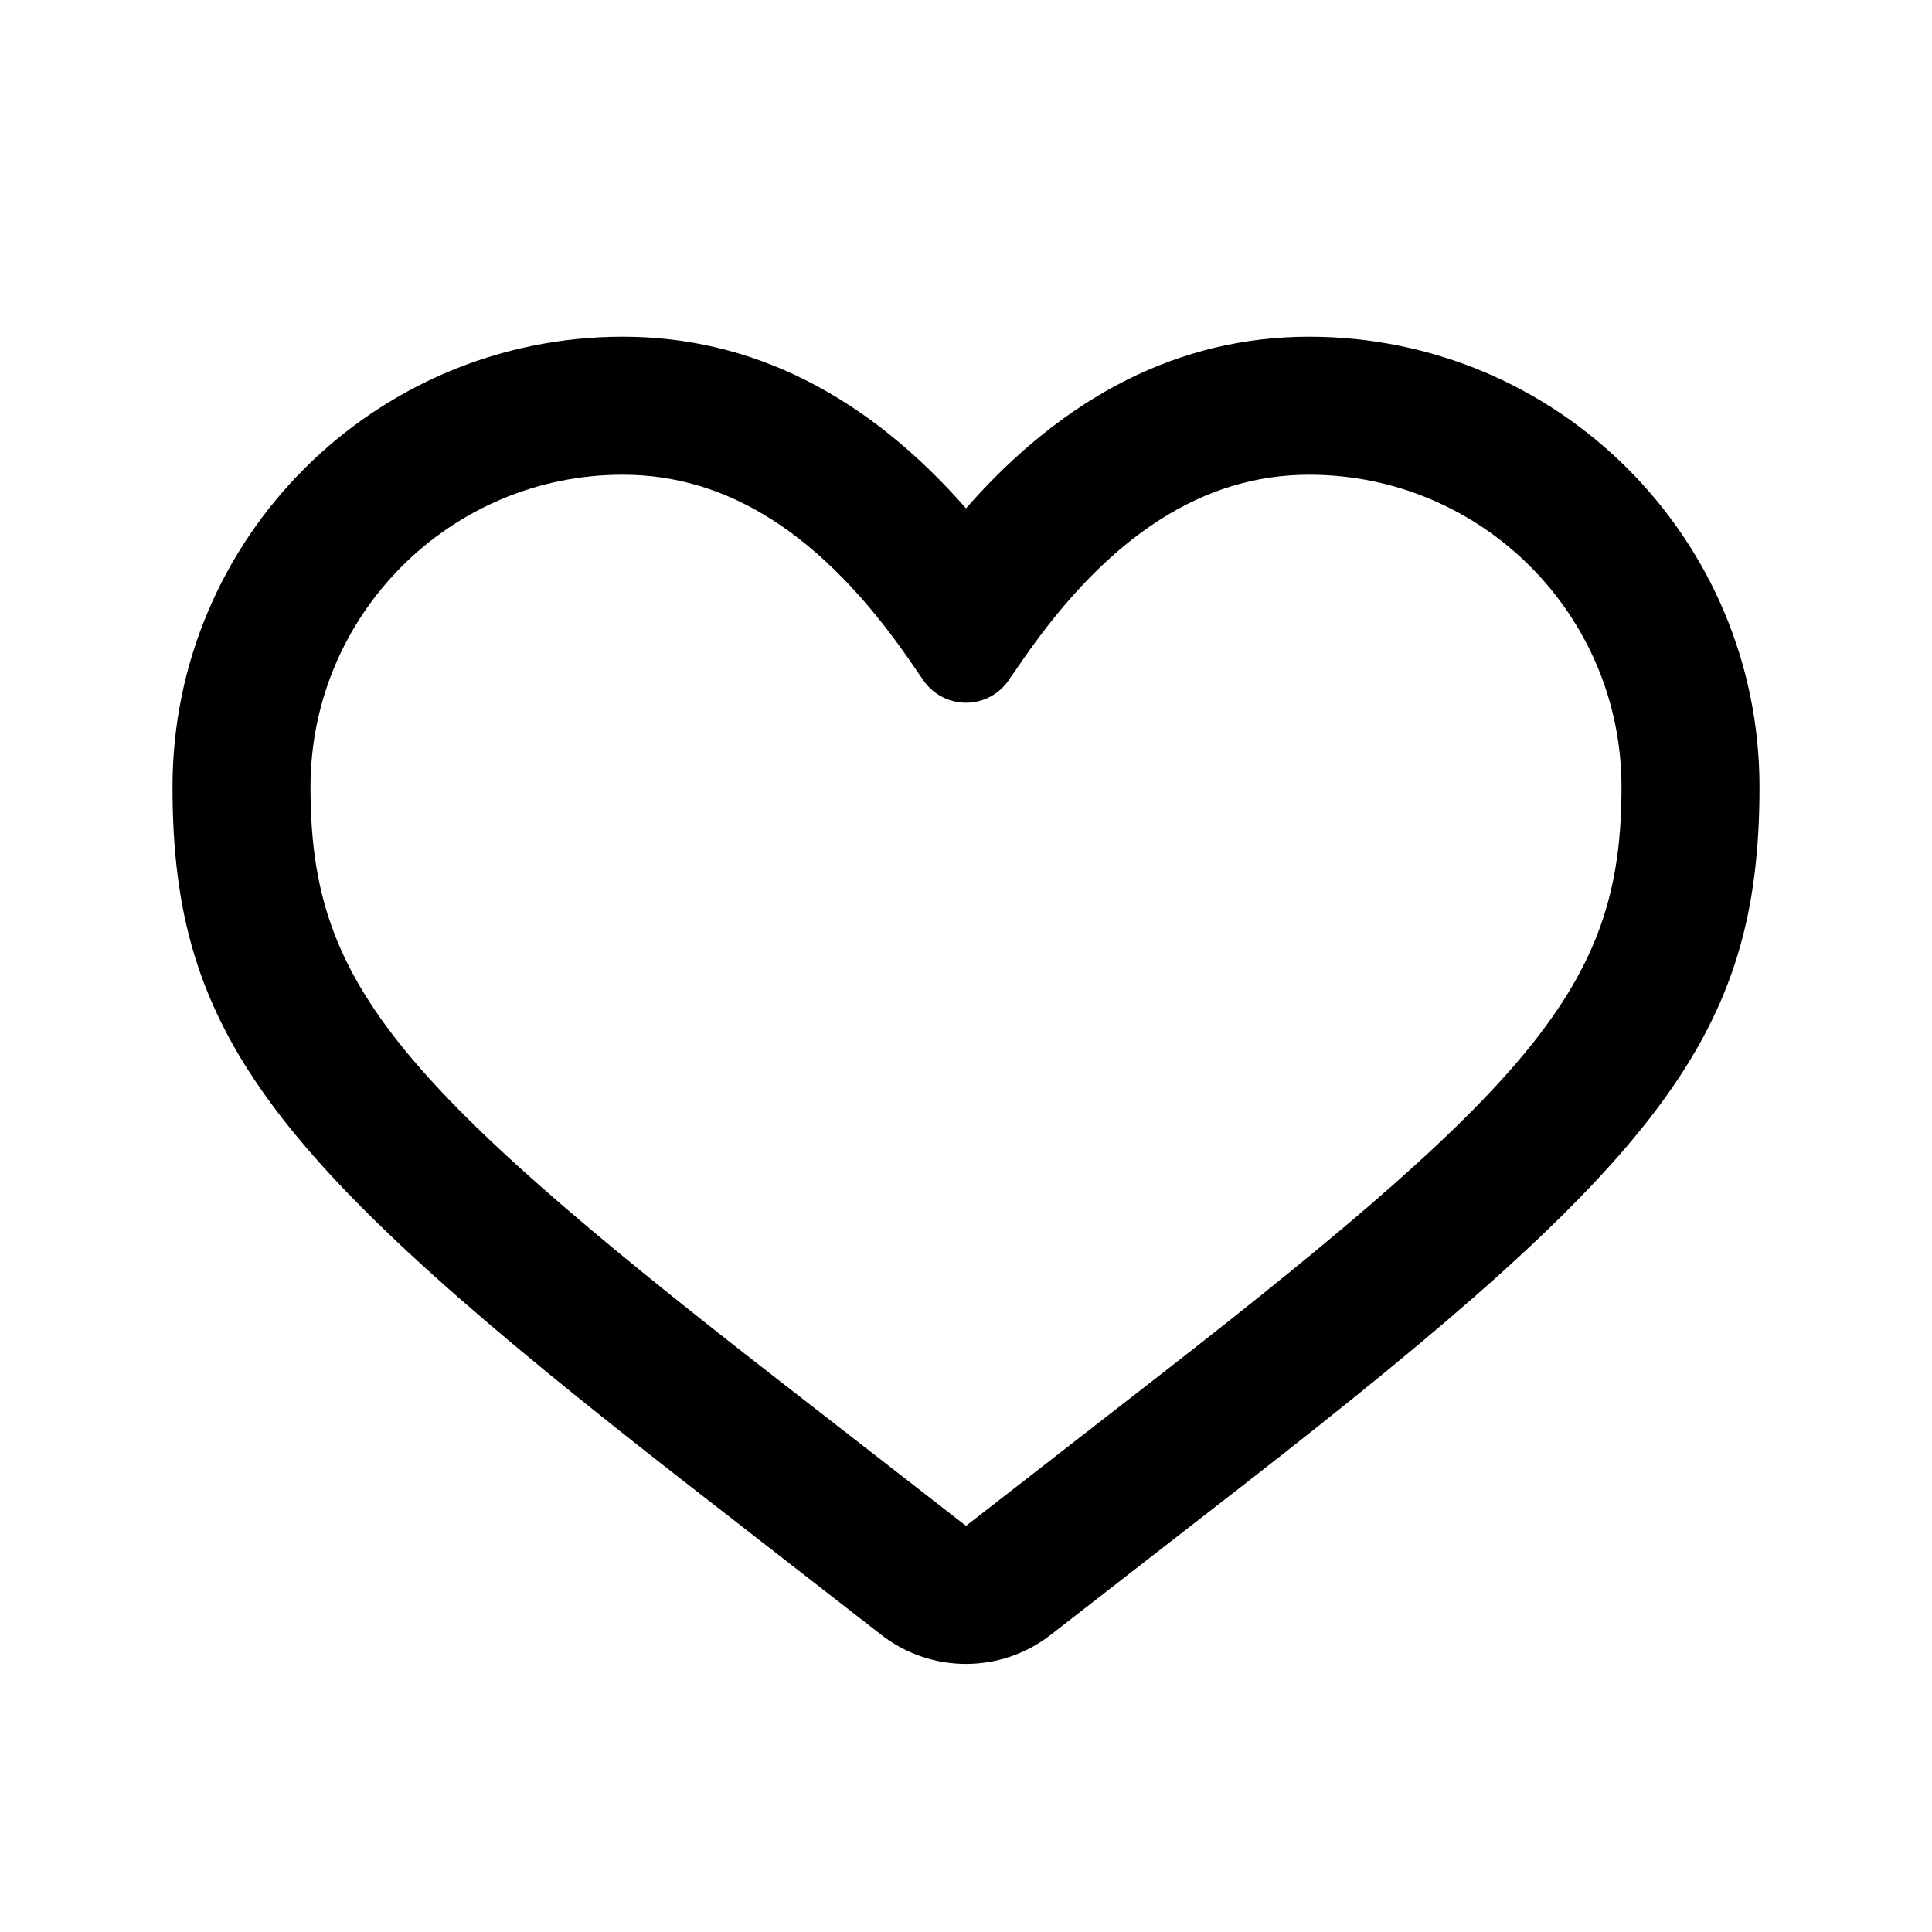
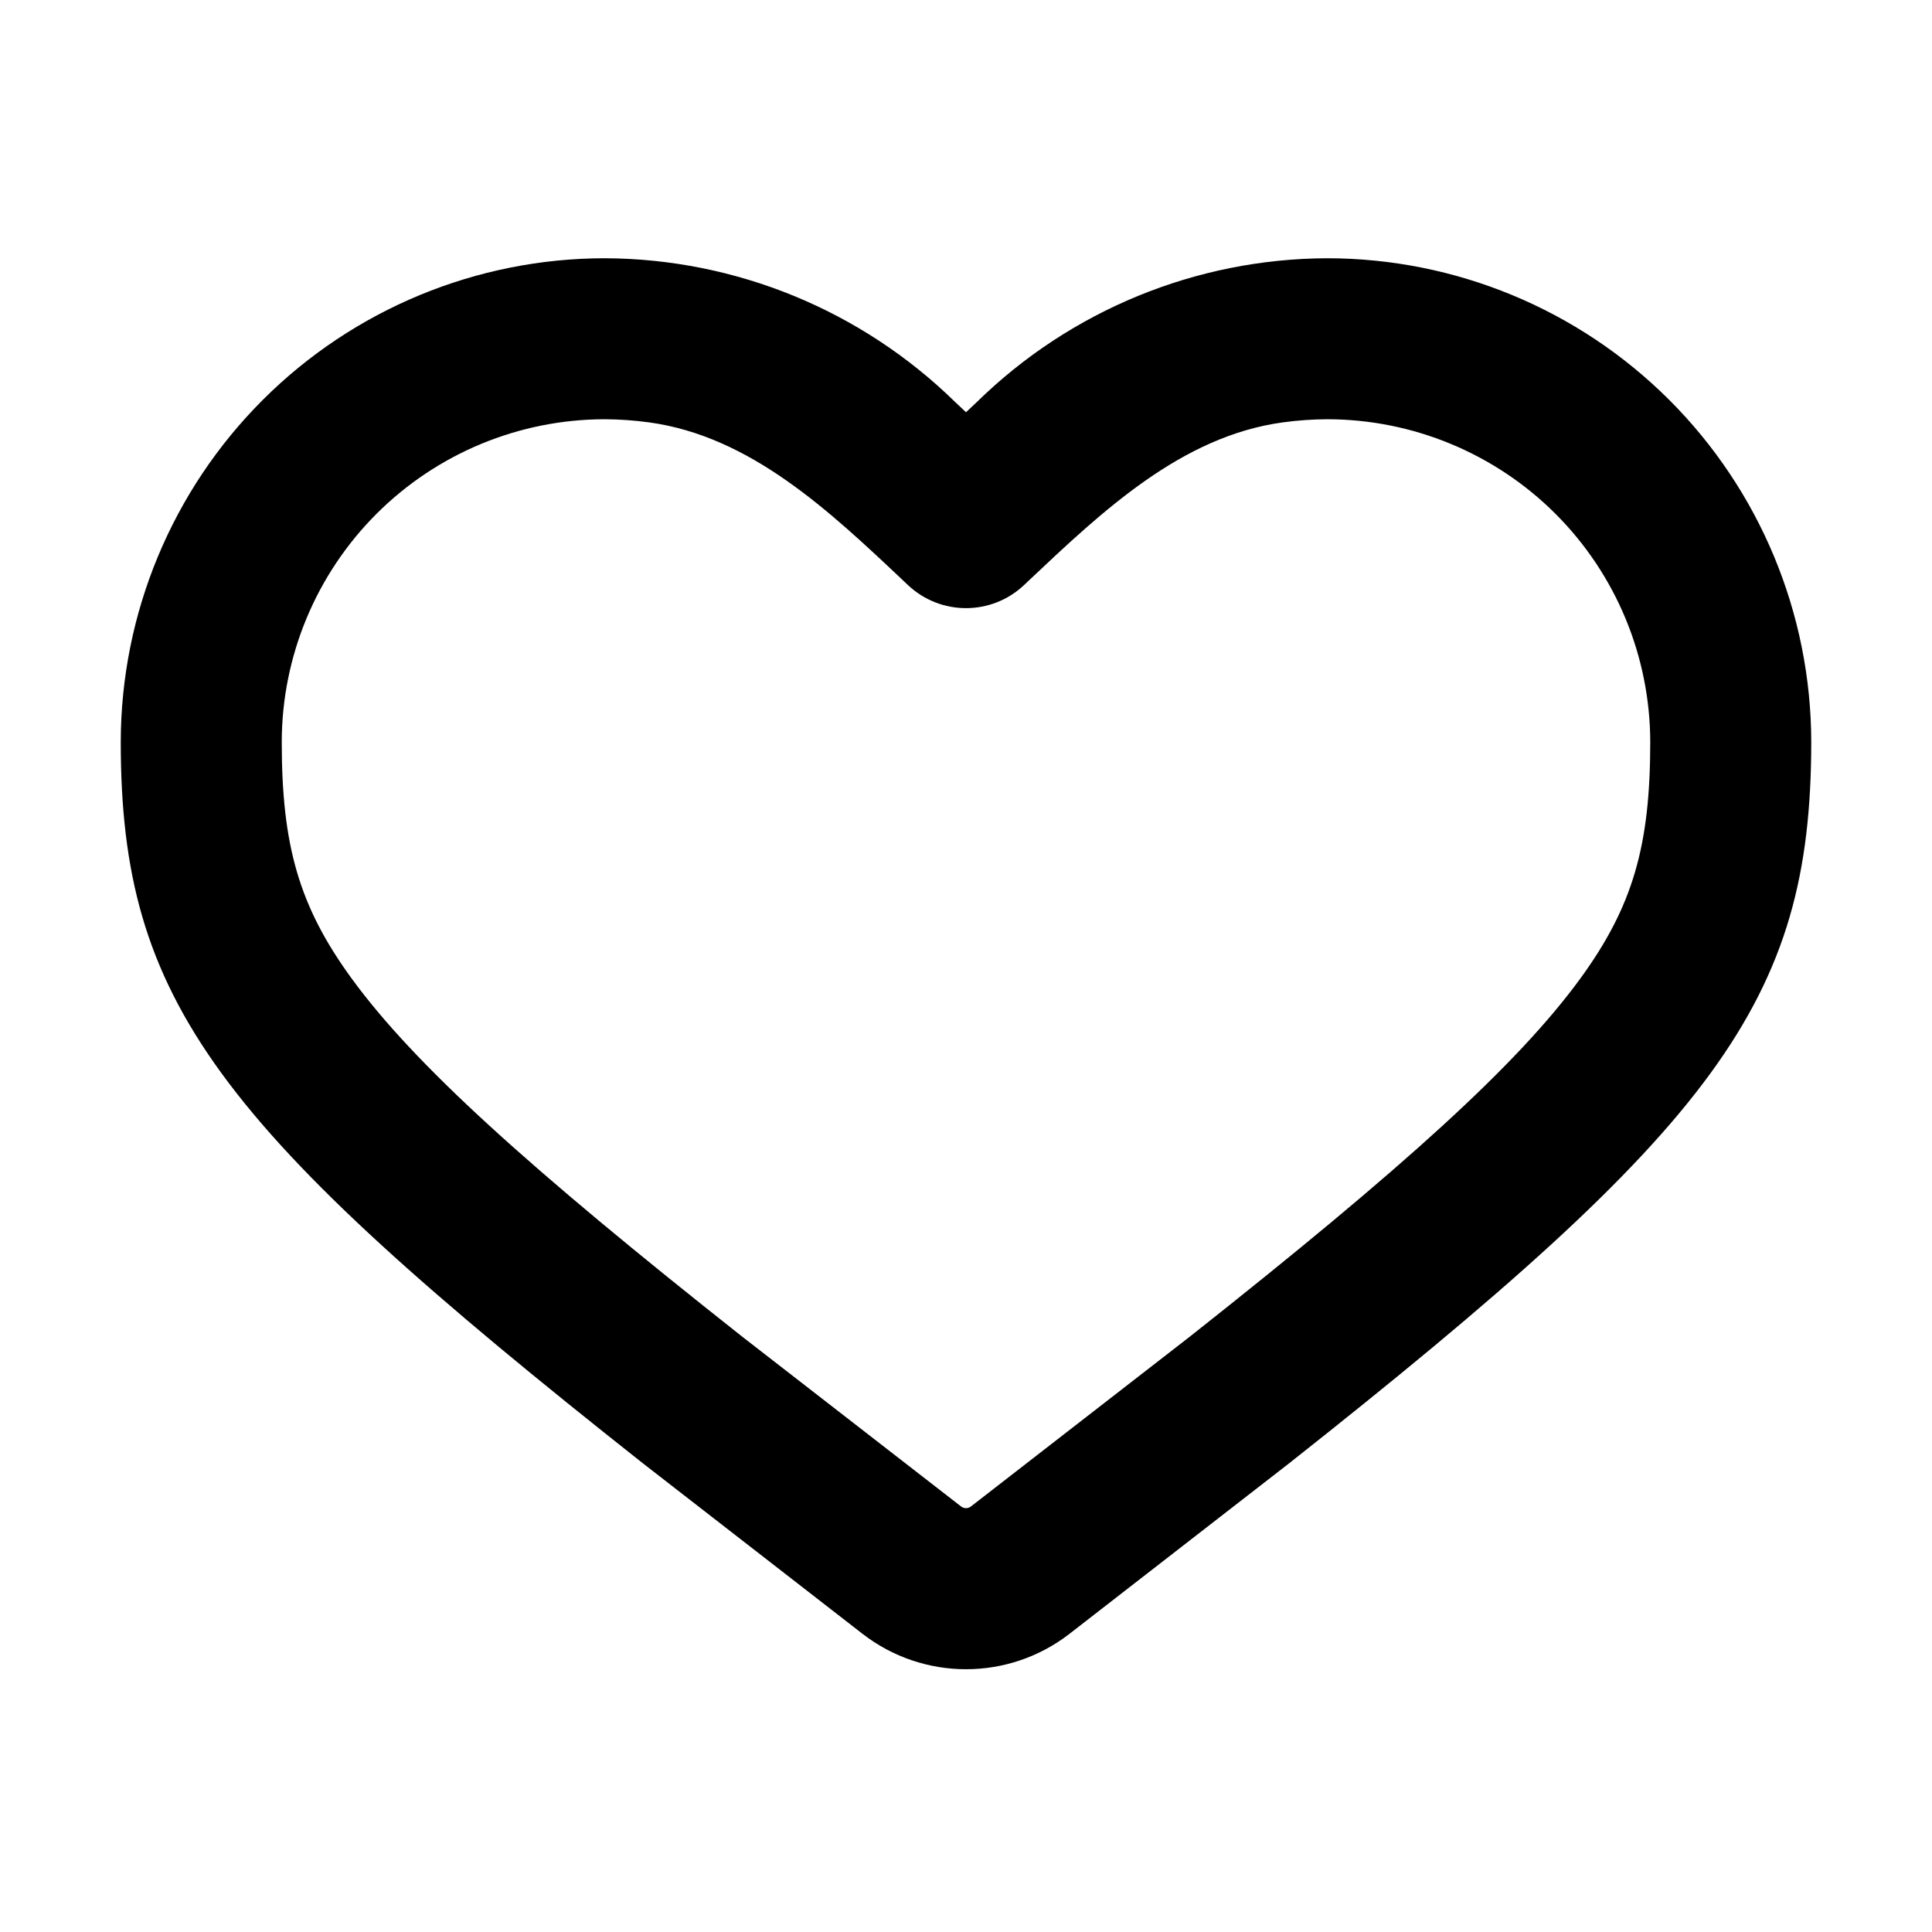
- <svg xmlns="http://www.w3.org/2000/svg" width="28px" height="28px" viewBox="0 0 28 28" version="1.1">
-   <g id="Page-1" stroke="none" stroke-width="1" fill="none" fill-rule="evenodd">
-     <g id="like_outline_28">
-       <polygon points="0 0 28 0 28 28 0 28" />
-       <path d="M9.026,4.88 C5.422,4.88 2.5,7.802 2.5,11.406 C2.5,15.019 3.945,16.827 9.993,21.532 L12.772,23.693 C13.494,24.255 14.506,24.255 15.228,23.693 L18.007,21.532 C24.055,16.827 25.5,15.019 25.5,11.406 C25.5,7.802 22.578,4.88 18.974,4.88 C17.102,4.88 15.436,5.73 14,7.367 C12.564,5.73 10.898,4.88 9.026,4.88 Z M9.026,6.88 C10.545,6.88 11.915,7.738 13.178,9.563 L13.383,9.861 C13.619,10.201 14.086,10.287 14.427,10.051 C14.501,10 14.565,9.935 14.617,9.861 L14.822,9.563 L14.822,9.563 C16.085,7.738 17.455,6.88 18.974,6.88 C21.473,6.88 23.5,8.907 23.5,11.406 C23.5,14.187 22.363,15.61 16.779,19.953 L14,22.114 L11.221,19.953 C5.637,15.61 4.5,14.187 4.5,11.406 C4.5,8.907 6.527,6.88 9.026,6.88 Z" id="↳-Icon-Color" fill="currentColor" fill-rule="nonzero" />
-     </g>
-   </g>
+ <svg xmlns="http://www.w3.org/2000/svg" width="24" height="24" viewBox="0 0 24 24" fill="none">
+   <path fill-rule="evenodd" clip-rule="evenodd" d="M16.483 3.208C18.077 3.208 19.606 3.84 20.734 4.966C21.862 6.092 22.497 7.62 22.5 9.214C22.5 12.447 21.314 13.991 16.011 18.18L13.288 20.294C12.53 20.883 11.47 20.883 10.712 20.294L7.989 18.18C2.687 13.991 1.5 12.447 1.5 9.214C1.503 7.62 2.138 6.092 3.266 4.966C4.394 3.84 5.923 3.208 7.516 3.208C9.142 3.215 10.701 3.855 11.864 4.993L12 5.121L12.136 4.993C13.299 3.855 14.858 3.215 16.483 3.208ZM11.222 7.214C11.241 7.232 11.26 7.25 11.279 7.268C11.684 7.65 12.316 7.65 12.721 7.268C12.74 7.25 12.759 7.232 12.778 7.214C13.702 6.342 14.679 5.419 15.935 5.247C16.117 5.222 16.302 5.209 16.488 5.208C17.55 5.209 18.569 5.631 19.321 6.381C20.074 7.133 20.497 8.151 20.5 9.215C20.5 10.499 20.288 11.256 19.629 12.159C18.854 13.22 17.447 14.497 14.778 16.606L12.061 18.714C12.025 18.742 11.975 18.742 11.939 18.714L9.222 16.606C6.553 14.497 5.146 13.22 4.371 12.159C3.712 11.256 3.5 10.499 3.5 9.215C3.502 8.152 3.926 7.133 4.679 6.381C5.431 5.631 6.449 5.209 7.512 5.208C7.698 5.209 7.882 5.222 8.064 5.247C9.32 5.419 10.298 6.342 11.222 7.214Z" fill="currentColor" />
</svg>
